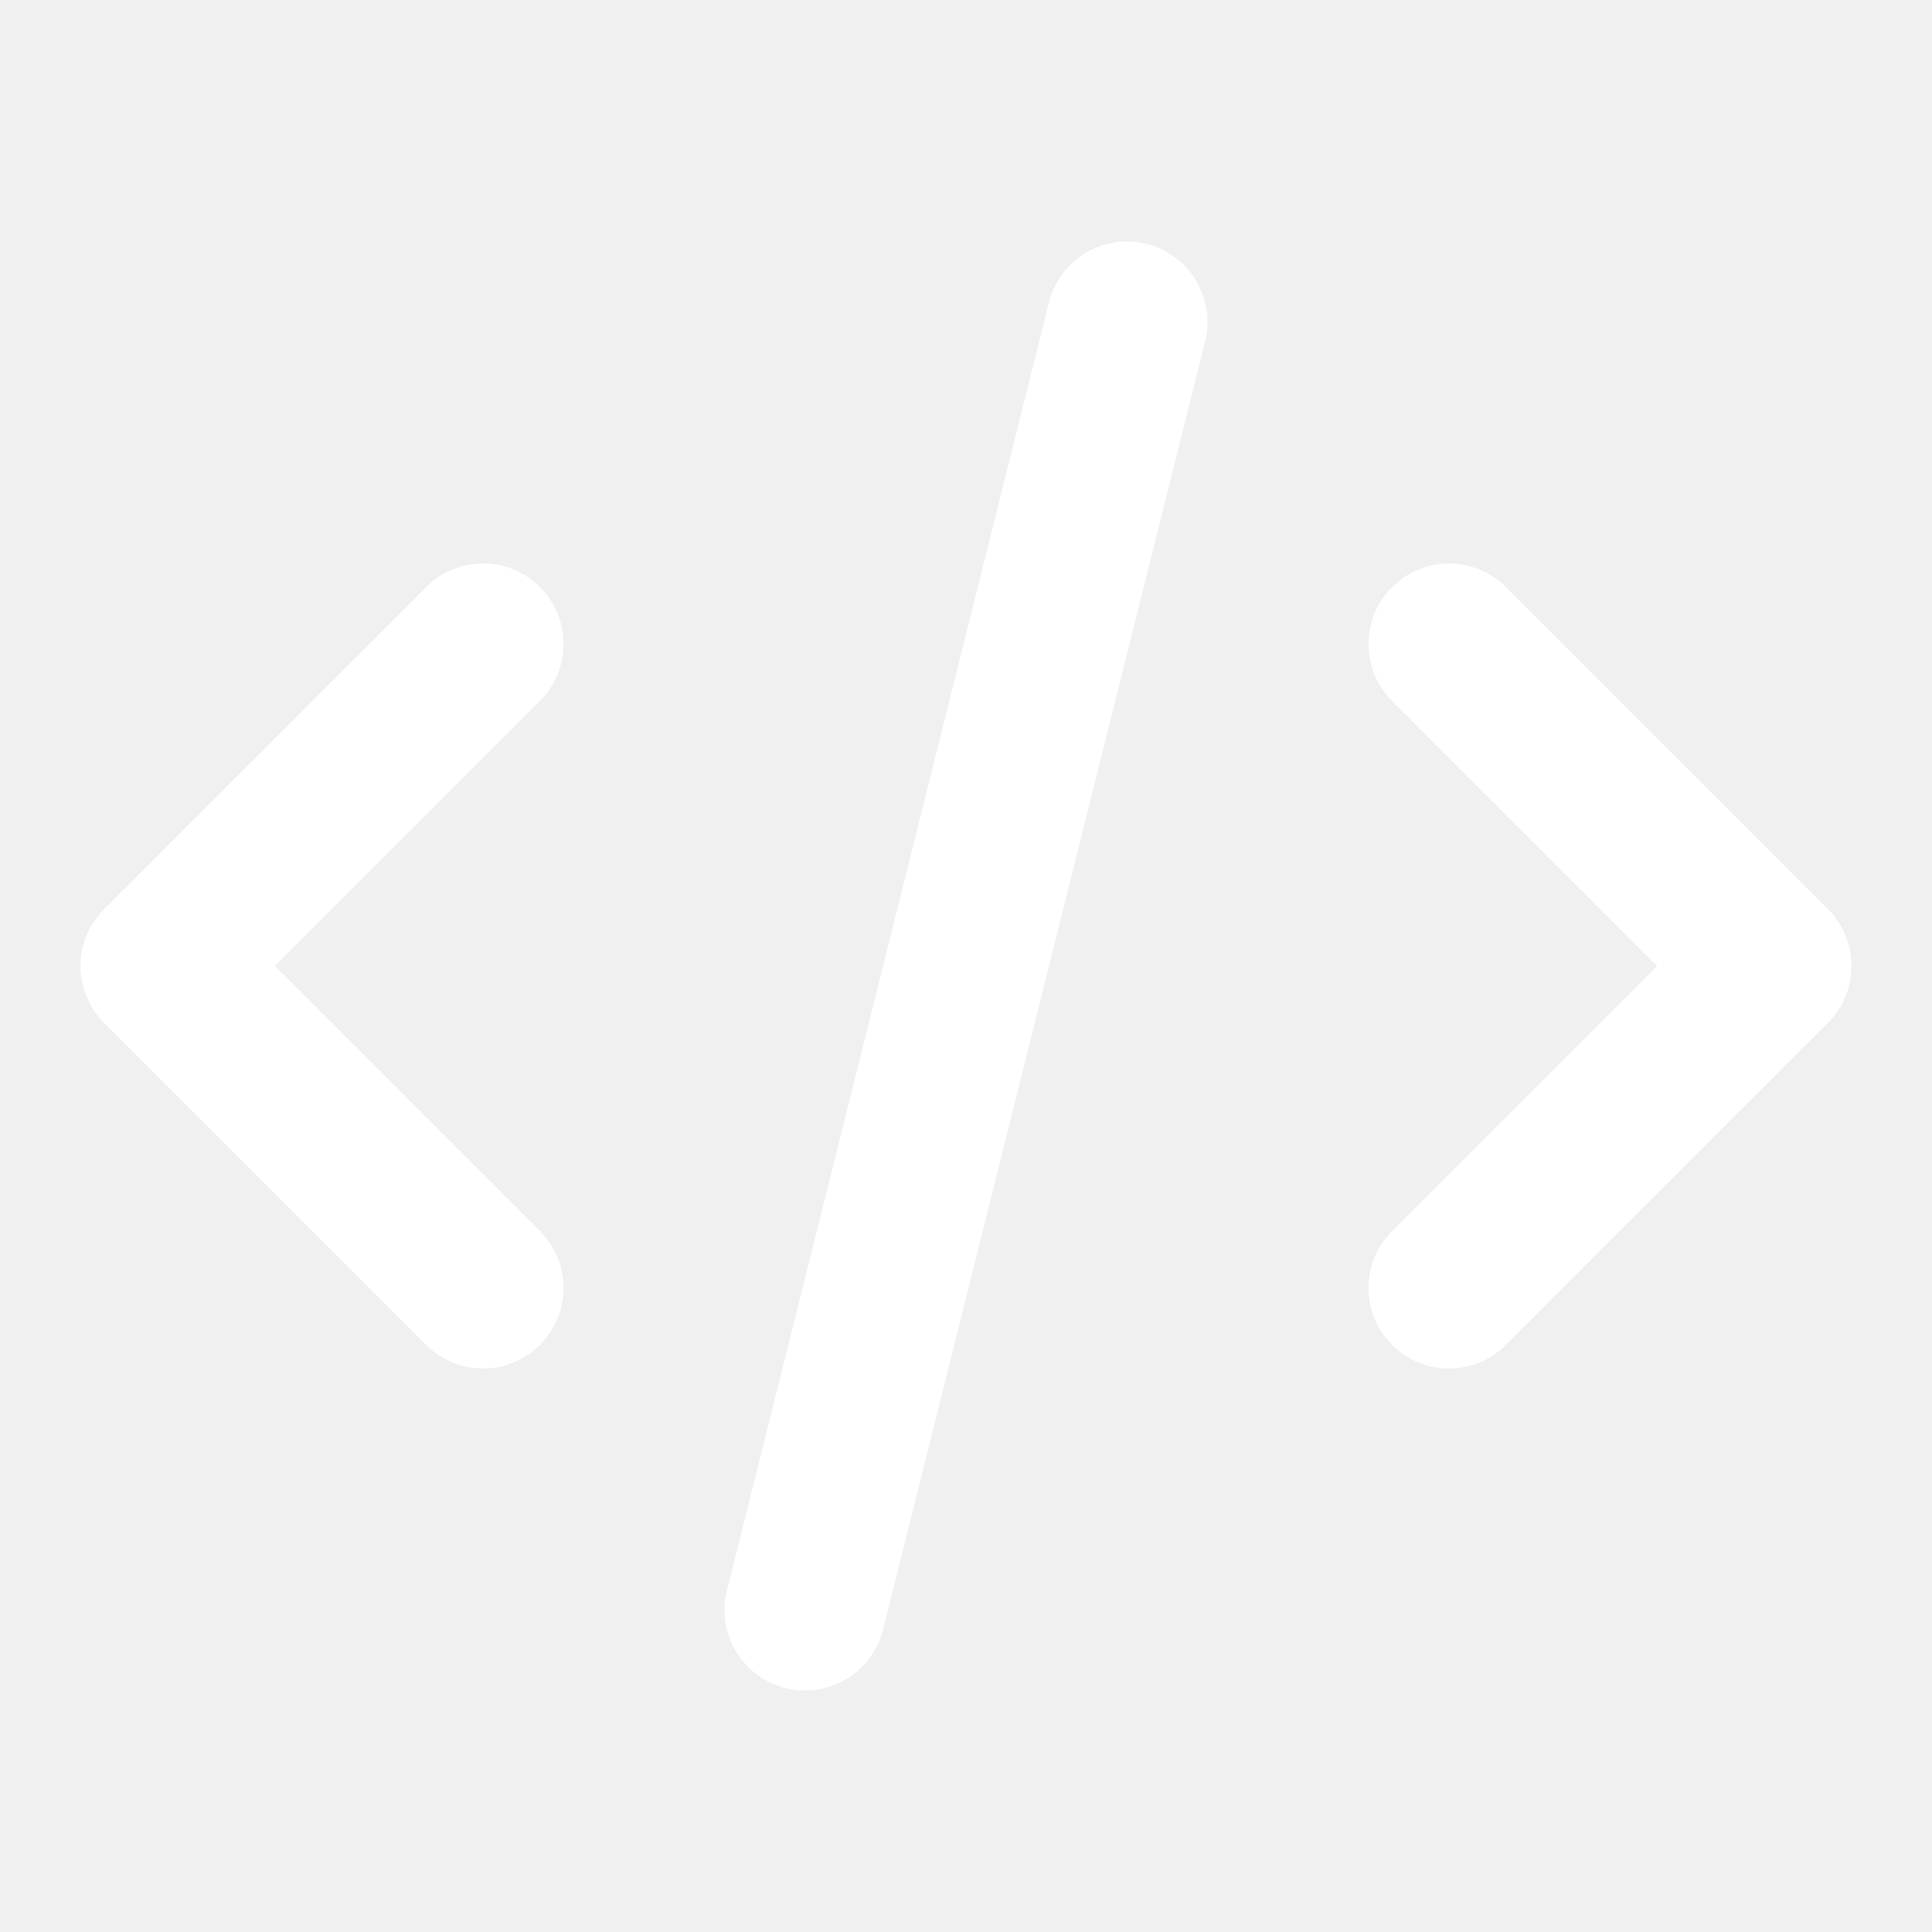
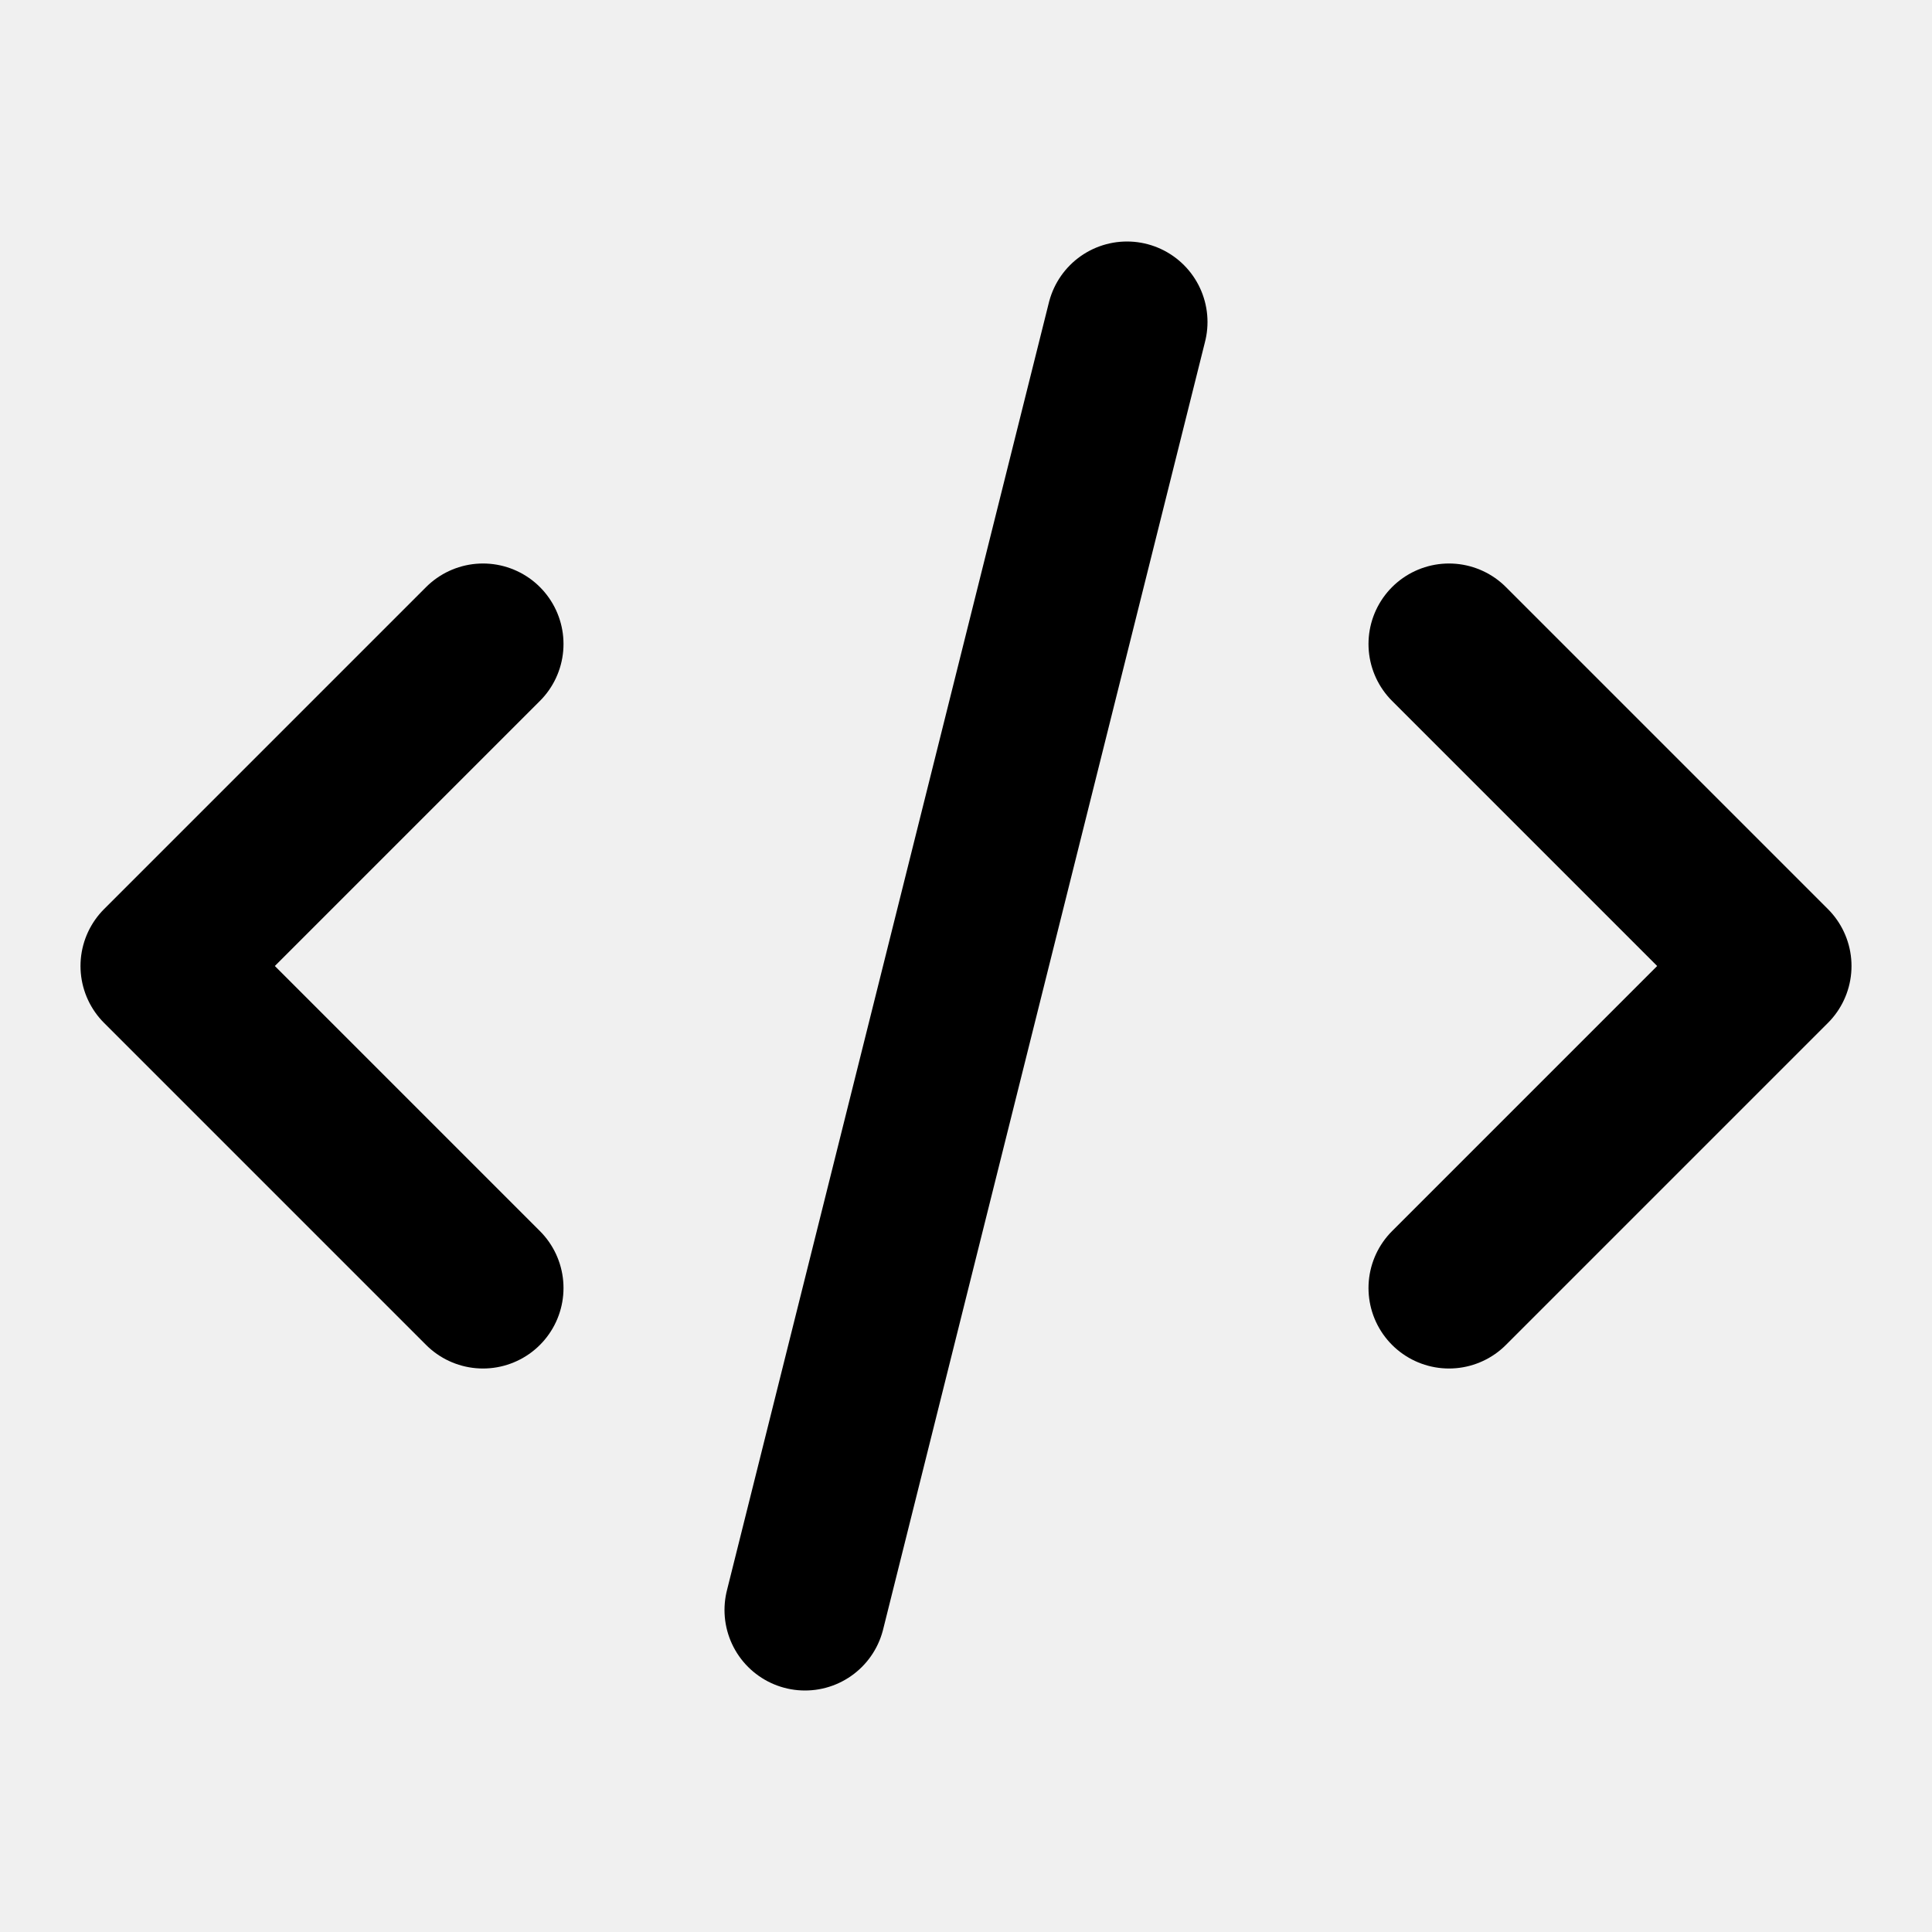
- <svg xmlns="http://www.w3.org/2000/svg" width="40" height="40" fill="none" stroke="#ffffff" stroke-linecap="round" stroke-linejoin="round" stroke-width="2" viewBox="0 0 24 24">
+ <svg xmlns="http://www.w3.org/2000/svg" width="50" height="50" fill="none" stroke="#000" stroke-linecap="round" stroke-linejoin="round" stroke-width="2" viewBox="0 0 24 24">
  <path d="m10 20 4-16" />
  <path d="m18 8 4 4-4 4" />
  <path d="m6 16-4-4 4-4" />
</svg>
